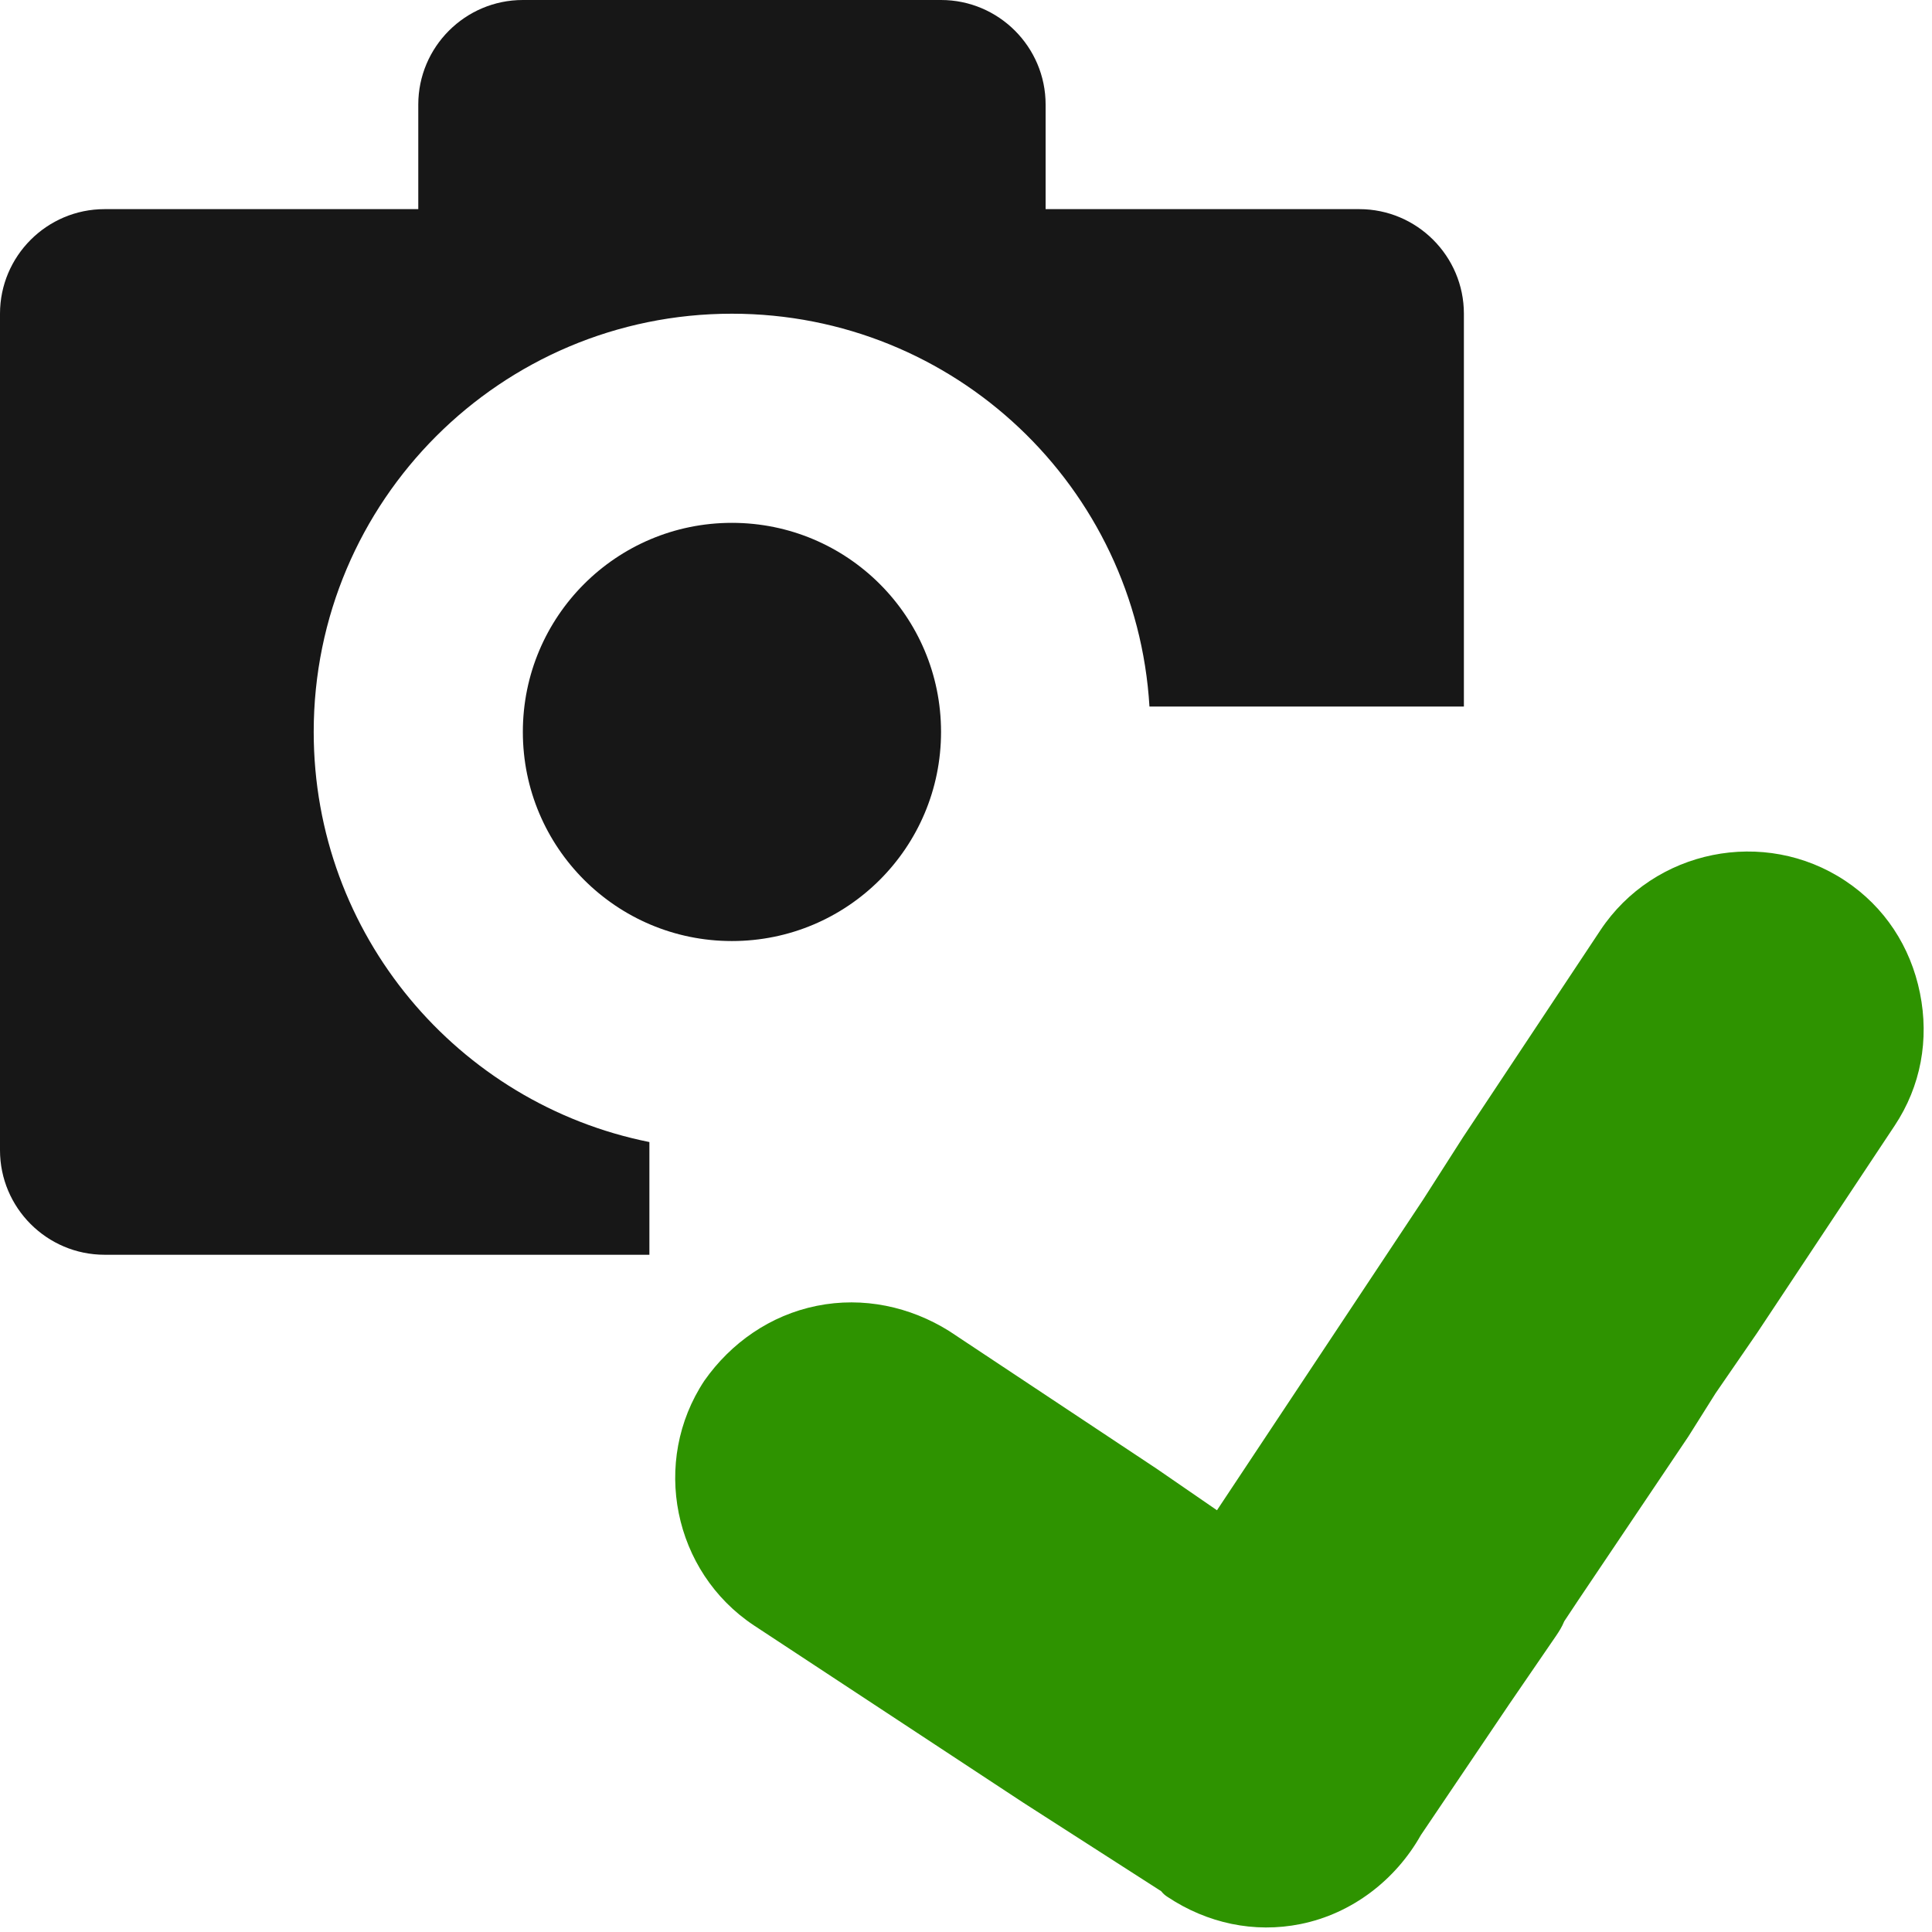
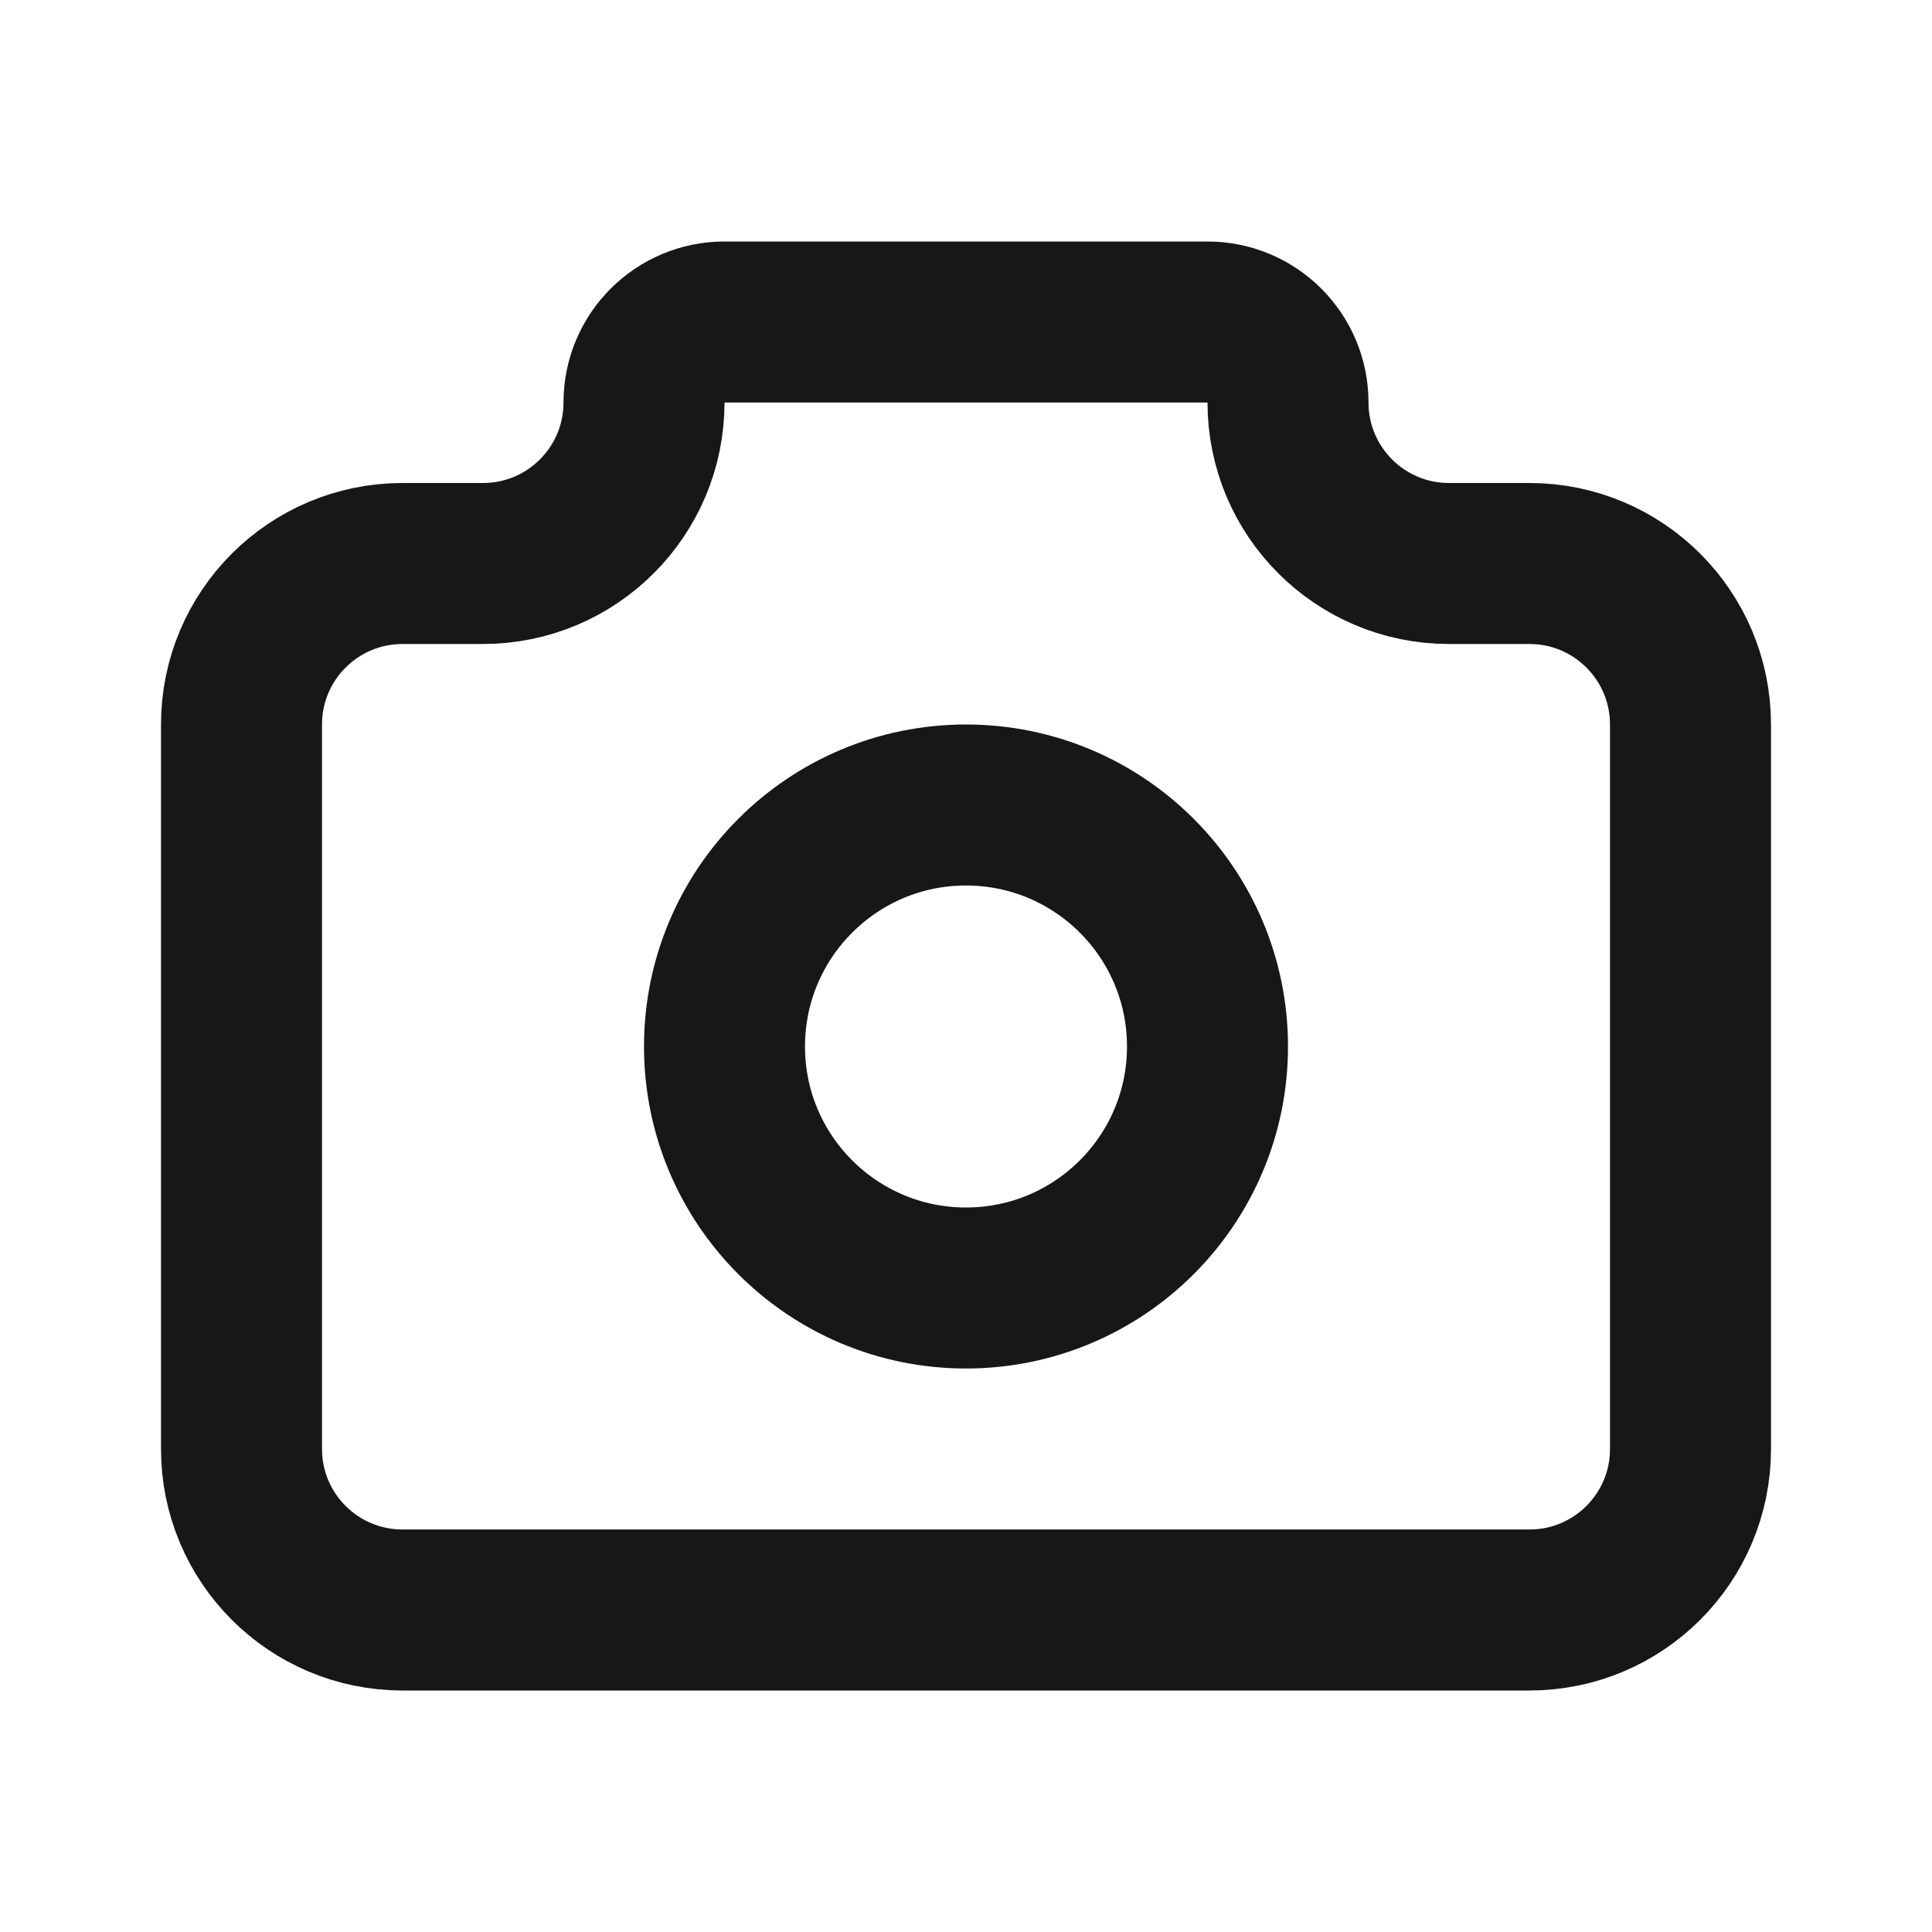
- <svg xmlns="http://www.w3.org/2000/svg" width="100%" height="100%" viewBox="0 0 24 24" version="1.1" xml:space="preserve" style="fill-rule:evenodd;clip-rule:evenodd;stroke-linejoin:round;stroke-miterlimit:2;">
-   <g transform="matrix(1.12696,0,0,1.12696,0,-1.13588)">
-     <g transform="matrix(0.887343,0,0,0.887343,0,1.00792)">
-       <path d="M9.092,6.495C10.528,6.495 11.69,7.657 11.69,9.092C11.69,10.528 10.528,11.69 9.092,11.69C7.657,11.69 6.495,10.528 6.495,9.092C6.495,7.657 7.657,6.495 9.092,6.495Z" style="fill:rgb(23,23,23);" />
-     </g>
-     <g transform="matrix(0.887343,0,0,0.887343,0,1.00792)">
-       <path d="M8.067,15.587L1.299,15.587C0.583,15.587 0,15.004 0,14.288L0,3.897C0,3.181 0.583,2.598 1.299,2.598L5.196,2.598L5.196,1.299C5.196,0.583 5.779,0 6.495,0L11.69,0C12.406,0 12.989,0.583 12.989,1.299L12.989,2.598L16.886,2.598C17.601,2.598 18.185,3.181 18.185,3.897L18.185,8.777L14.279,8.777C14.116,6.052 11.858,3.897 9.092,3.897C6.226,3.897 3.897,6.22 3.897,9.092C3.897,11.613 5.69,13.711 8.067,14.187L8.067,15.587Z" style="fill:rgb(23,23,23);" />
-     </g>
-   </g>
-   <g transform="matrix(2.14171,-0.433025,0.433025,2.14171,-6555.32,-6001.97)">
-     <path d="M2399.89,3298.1L2398.59,3296.81C2398.2,3296.42 2398.2,3295.78 2398.59,3295.39C2398.78,3295.21 2399.03,3295.1 2399.3,3295.1C2399.57,3295.1 2399.82,3295.21 2400.01,3295.39L2401.01,3296.39L2401.3,3296.69L2402.8,3295.19L2403.09,3294.89L2404.09,3293.89C2404.48,3293.5 2405.12,3293.5 2405.51,3293.89C2405.7,3294.08 2405.8,3294.33 2405.8,3294.6C2405.8,3294.87 2405.7,3295.12 2405.51,3295.31L2404.51,3296.31L2404.21,3296.6L2404.01,3296.81L2403.21,3297.6L2403.11,3297.7C2403.09,3297.73 2403.07,3297.75 2403.05,3297.77L2402.71,3298.1L2402.07,3298.73C2401.88,3298.95 2401.6,3299.09 2401.3,3299.09C2401.03,3299.09 2400.78,3298.98 2400.59,3298.79C2400.58,3298.78 2400.57,3298.77 2400.56,3298.75L2399.89,3298.1Z" style="fill:rgb(46,147,0);" />
-   </g>
+ <svg xmlns="http://www.w3.org/2000/svg" width="24" height="24" viewBox="0 0 24 24" fill="none" stroke="#171717" stroke-width="2" stroke-linecap="round" stroke-linejoin="round">
+   <path d="M5 7h1a2 2 0 0 0 2 -2a1 1 0 0 1 1 -1h6a1 1 0 0 1 1 1a2 2 0 0 0 2 2h1a2 2 0 0 1 2 2v9a2 2 0 0 1 -2 2h-14a2 2 0 0 1 -2 -2v-9a2 2 0 0 1 2 -2" />
+   <path d="M9 13a3 3 0 1 0 6 0a3 3 0 0 0 -6 0" />
</svg>
